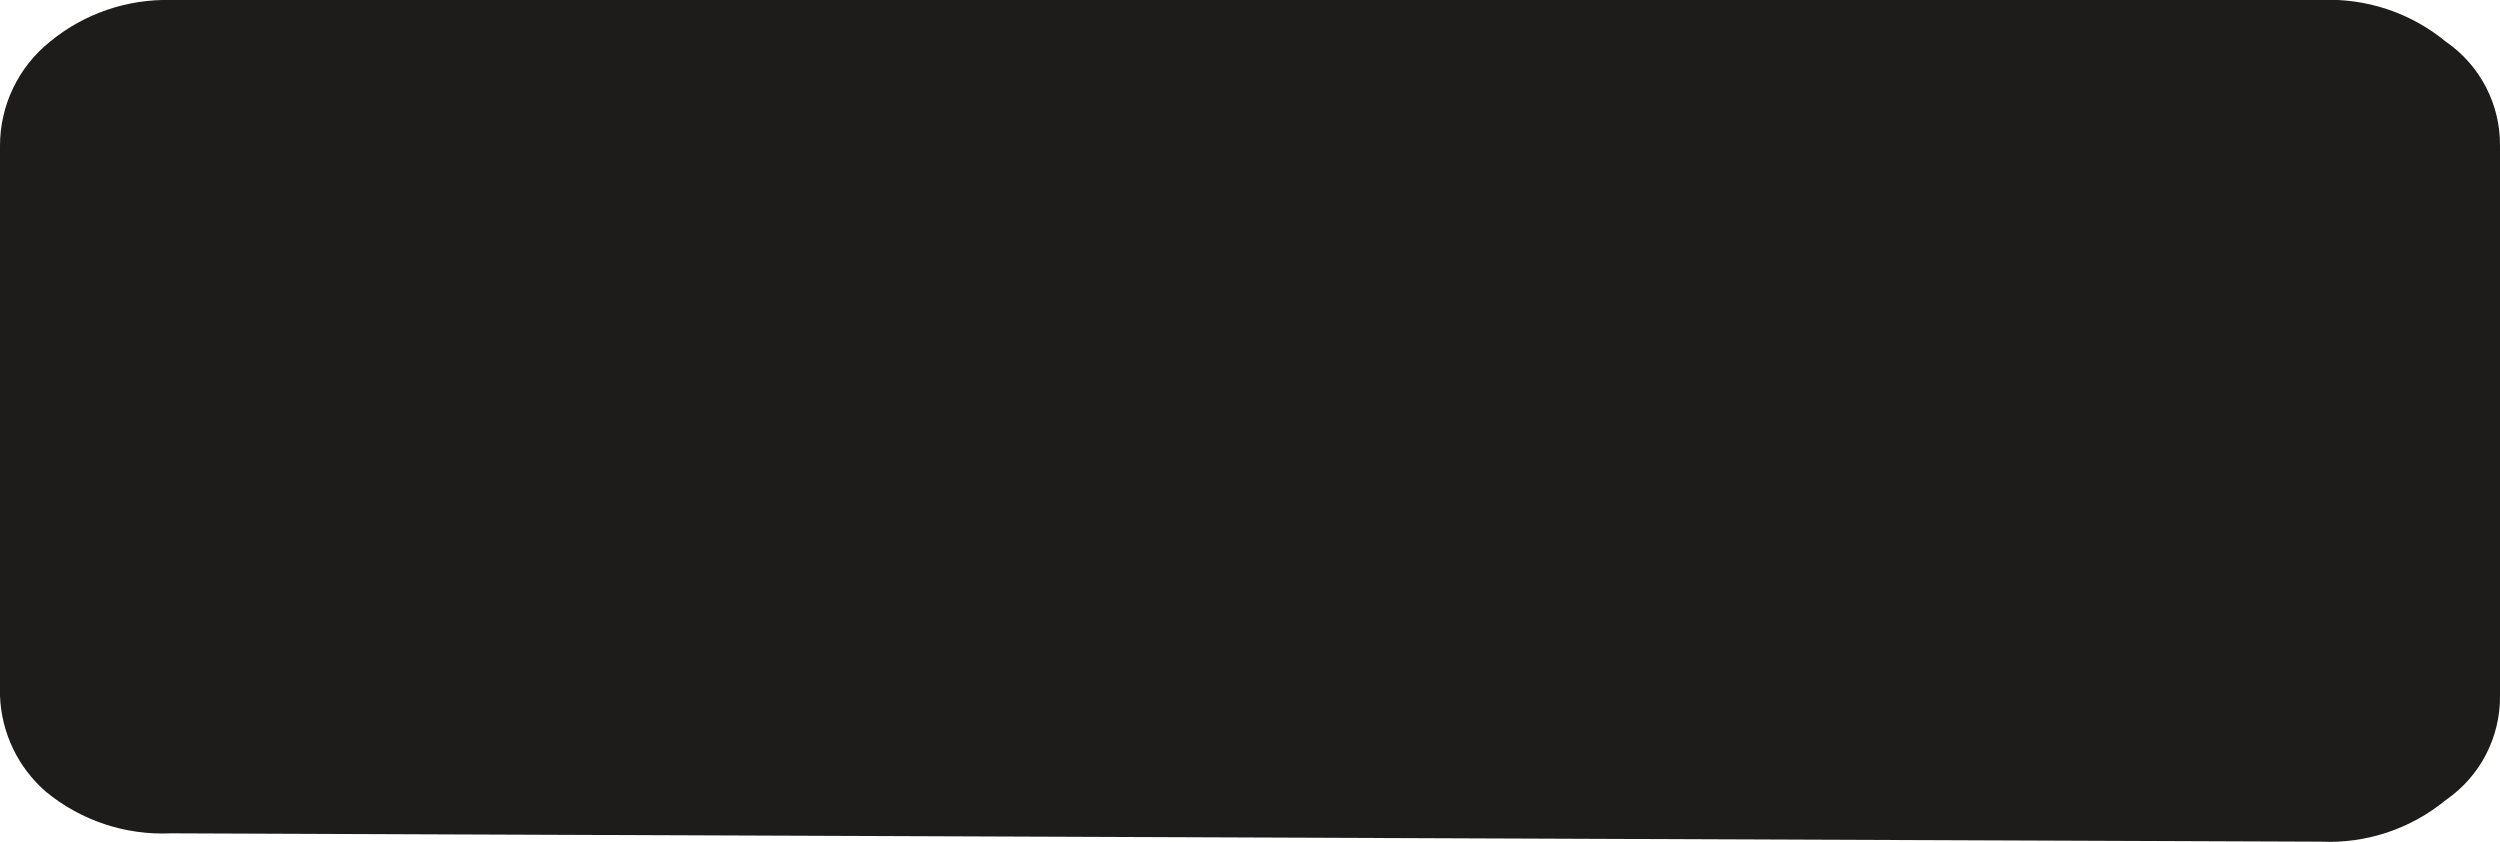
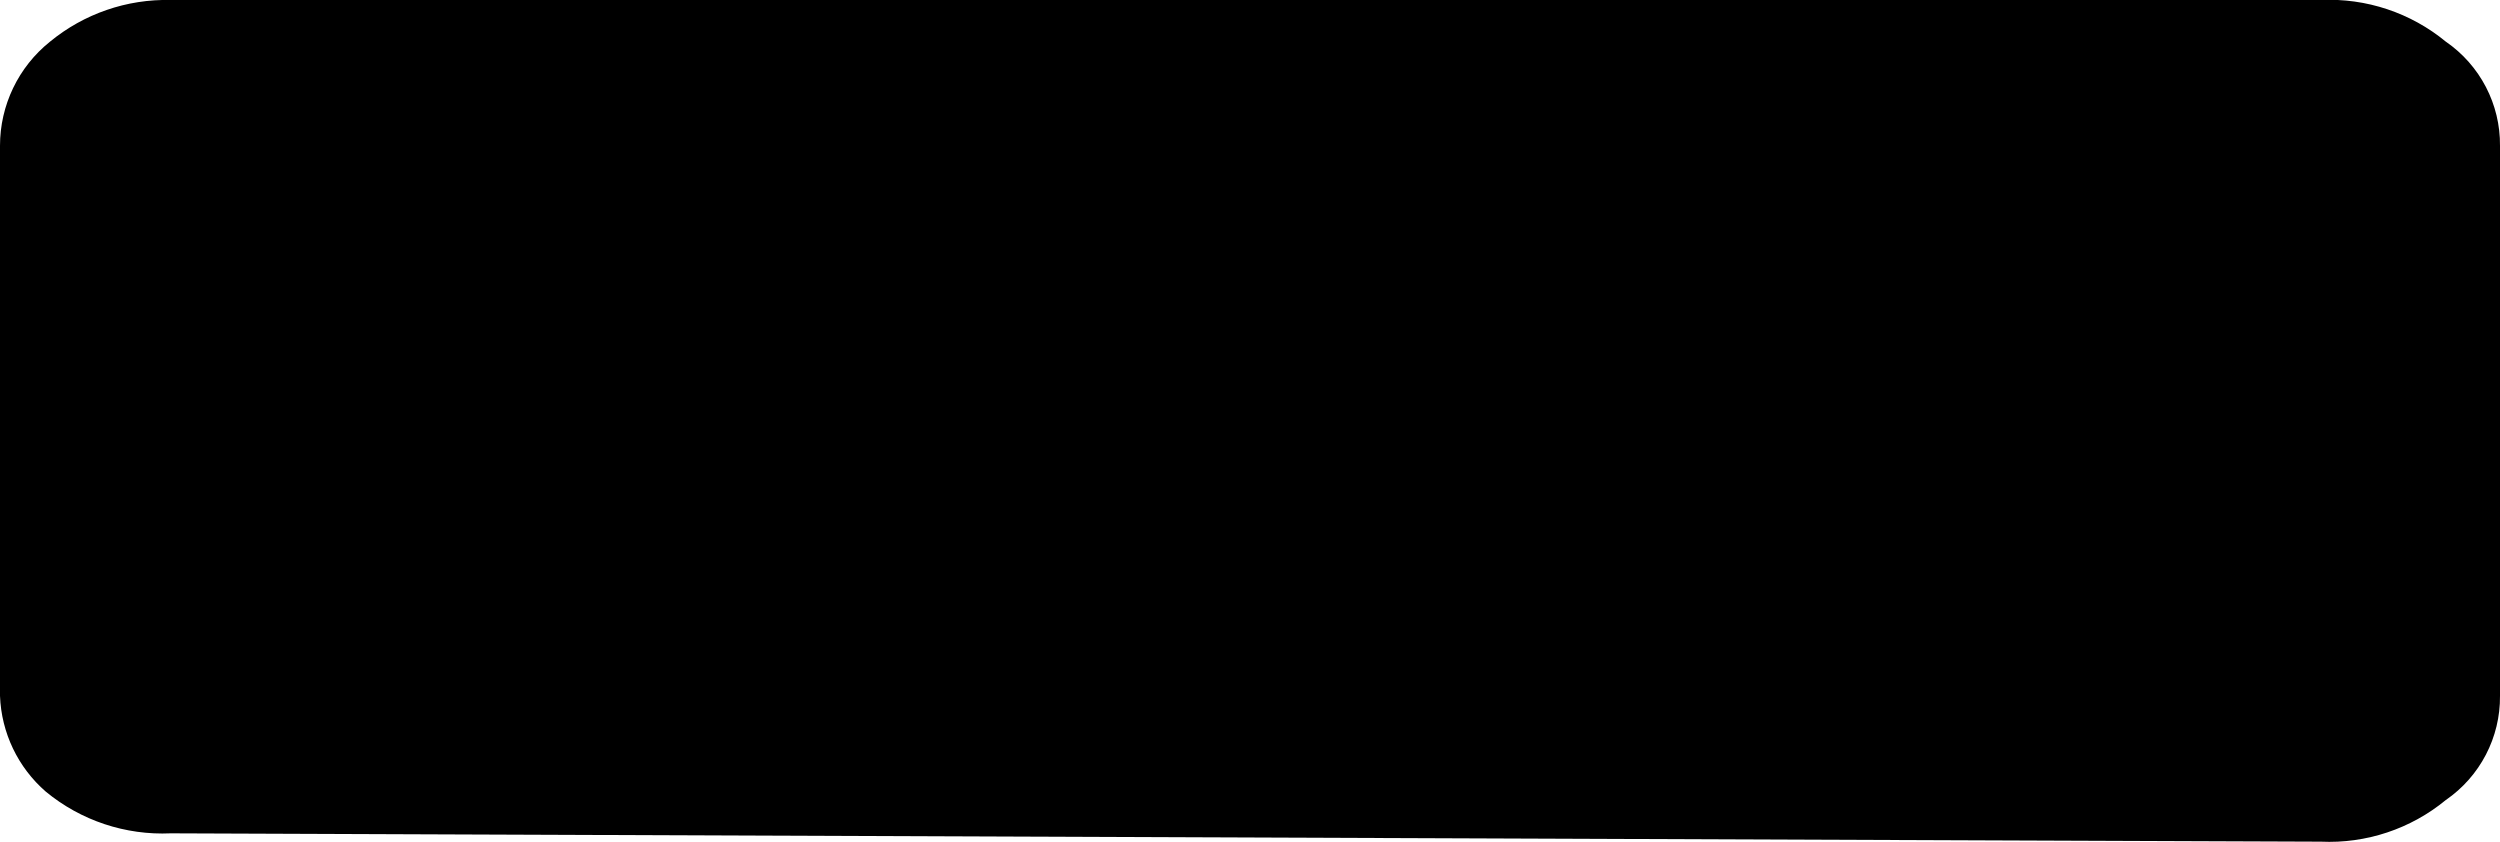
<svg xmlns="http://www.w3.org/2000/svg" width="6" height="2.02" viewBox="0 0 6 2.02">
-   <path fill="#1d1c1b" d="M.41 2a.44.44 0 0 1-.3-.1.32.32 0 0 1-.11-.23V.35A.32.32 0 0 1 .12.1.44.44 0 0 1 .41 0h5.16a.44.44 0 0 1 .3.1.3.3 0 0 1 .13.25v1.32a.3.3 0 0 1-.13.25.44.44 0 0 1-.3.1z" />
+   <path d="M.41 2a.44.44 0 0 1-.3-.1.32.32 0 0 1-.11-.23V.35A.32.32 0 0 1 .12.1.44.44 0 0 1 .41 0h5.16a.44.44 0 0 1 .3.1.3.3 0 0 1 .13.25v1.32a.3.3 0 0 1-.13.25.44.44 0 0 1-.3.1z" />
</svg>
